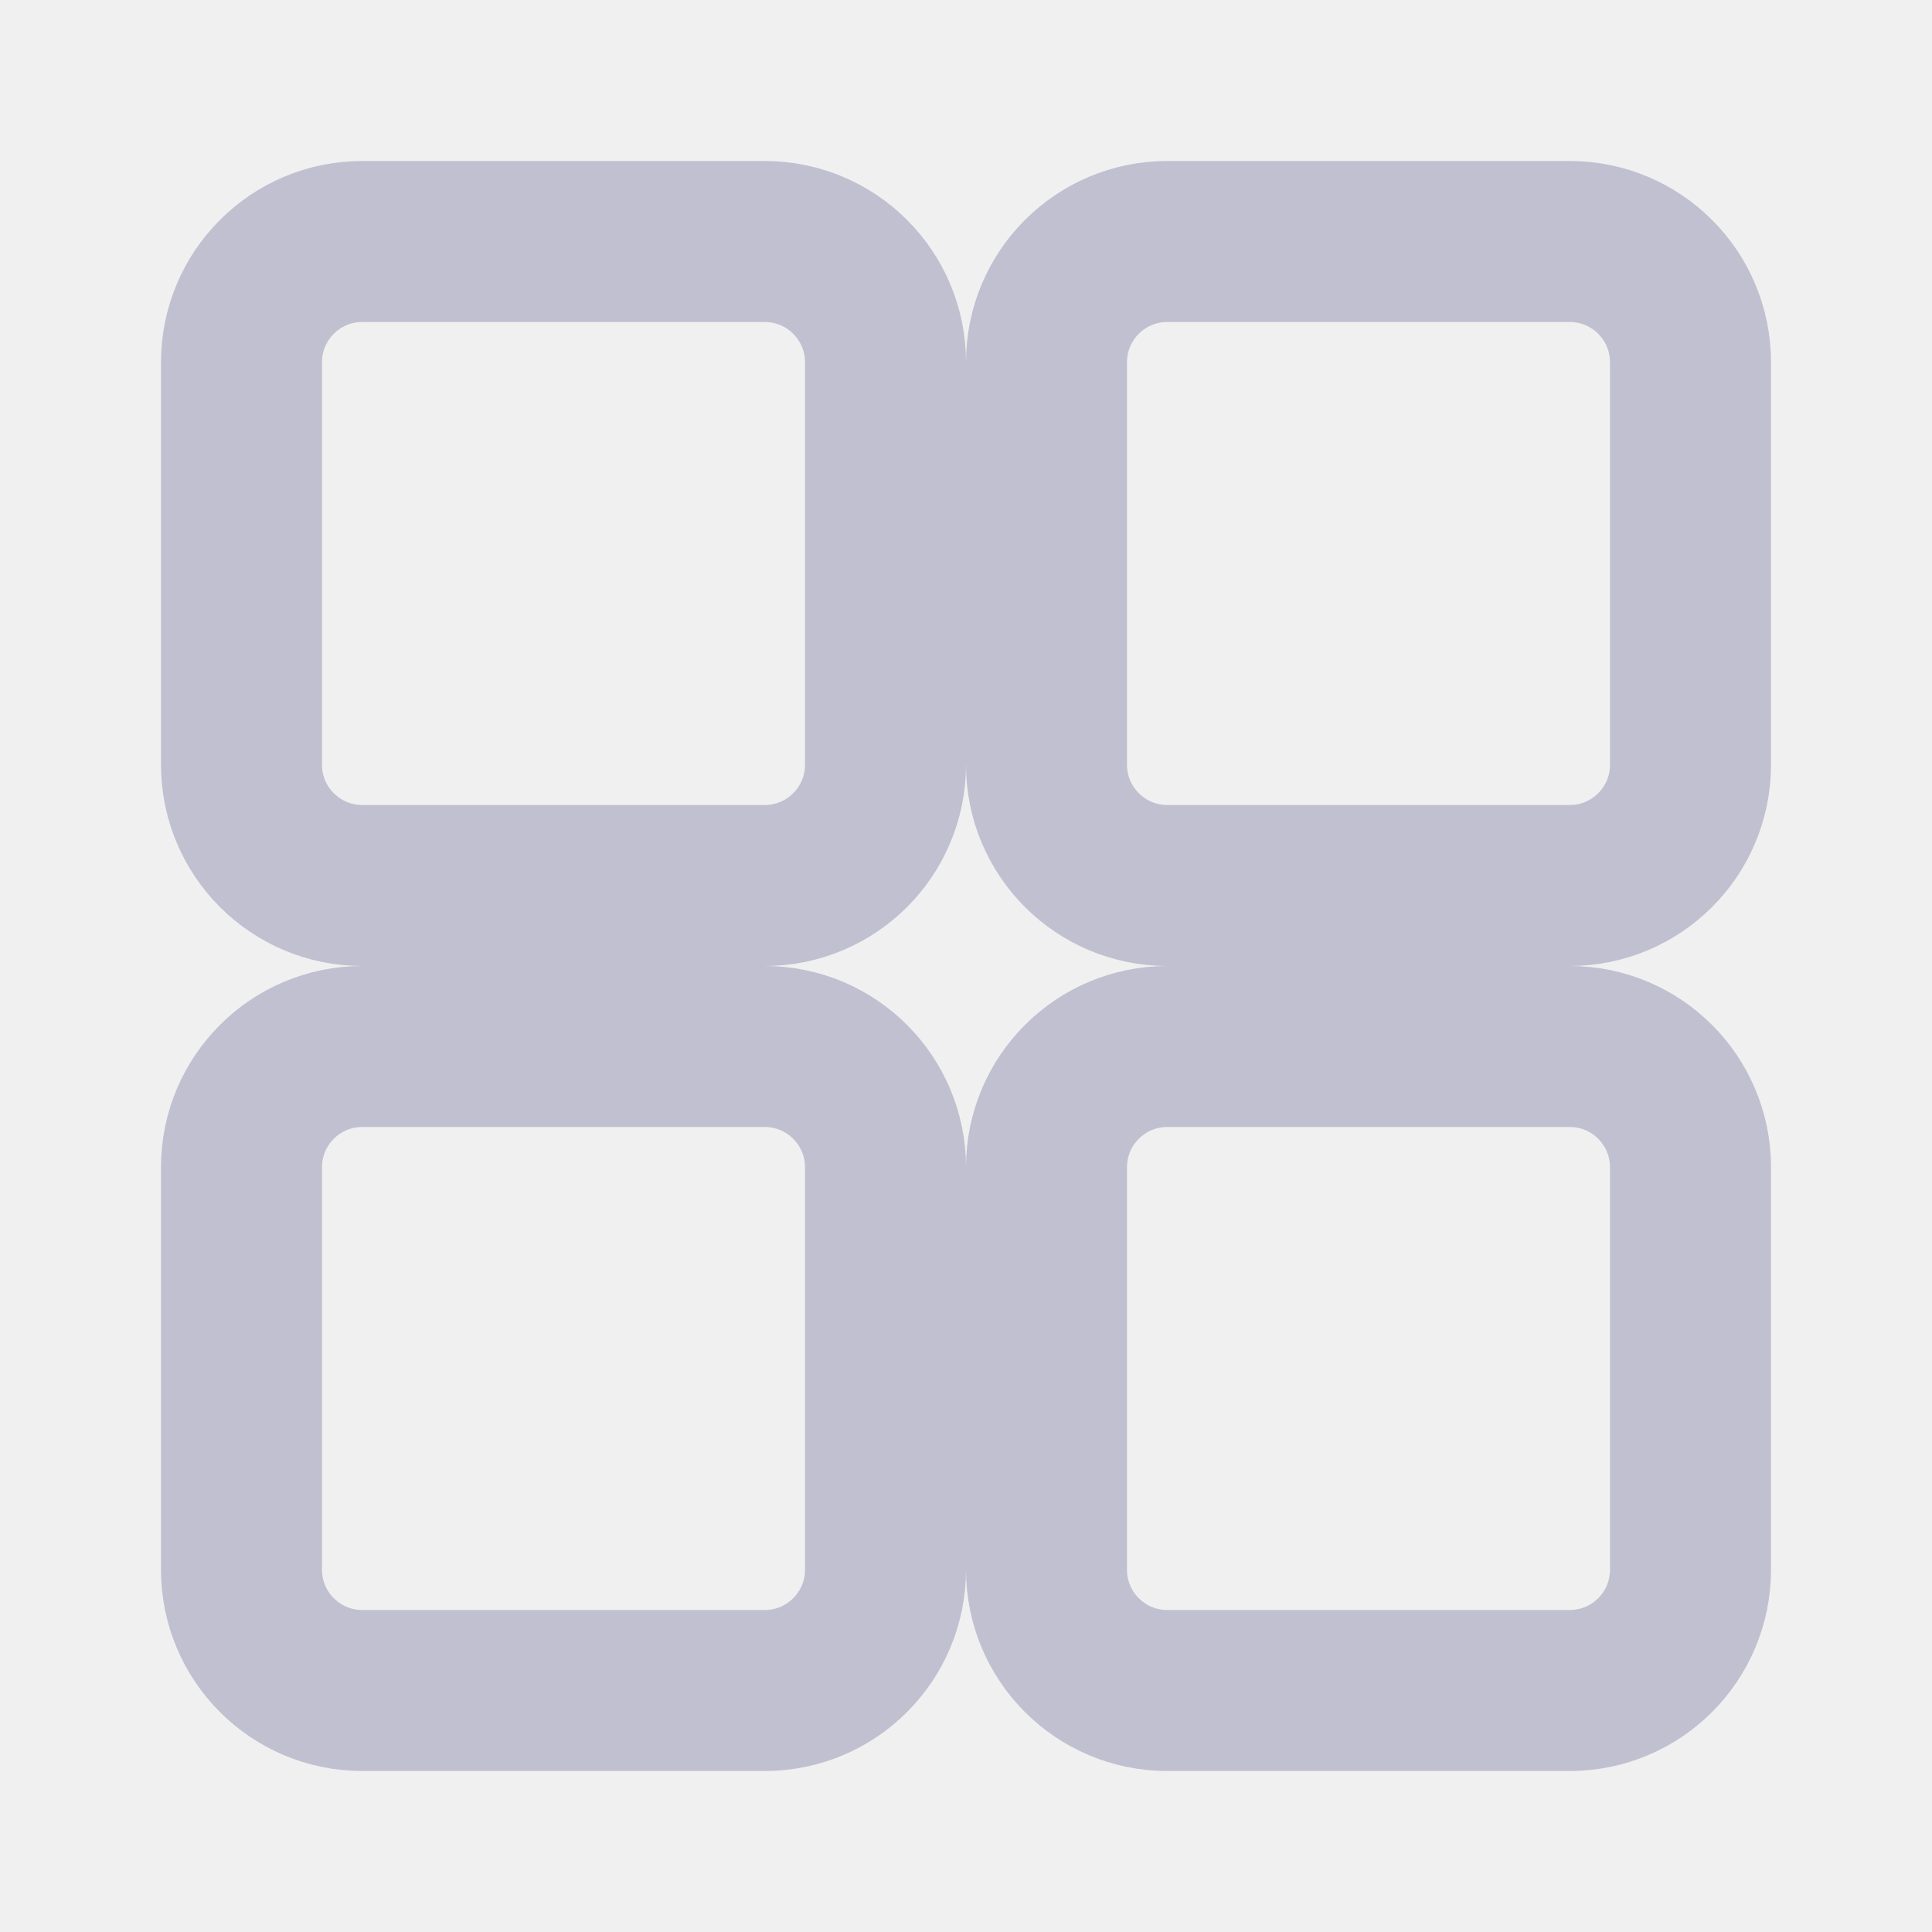
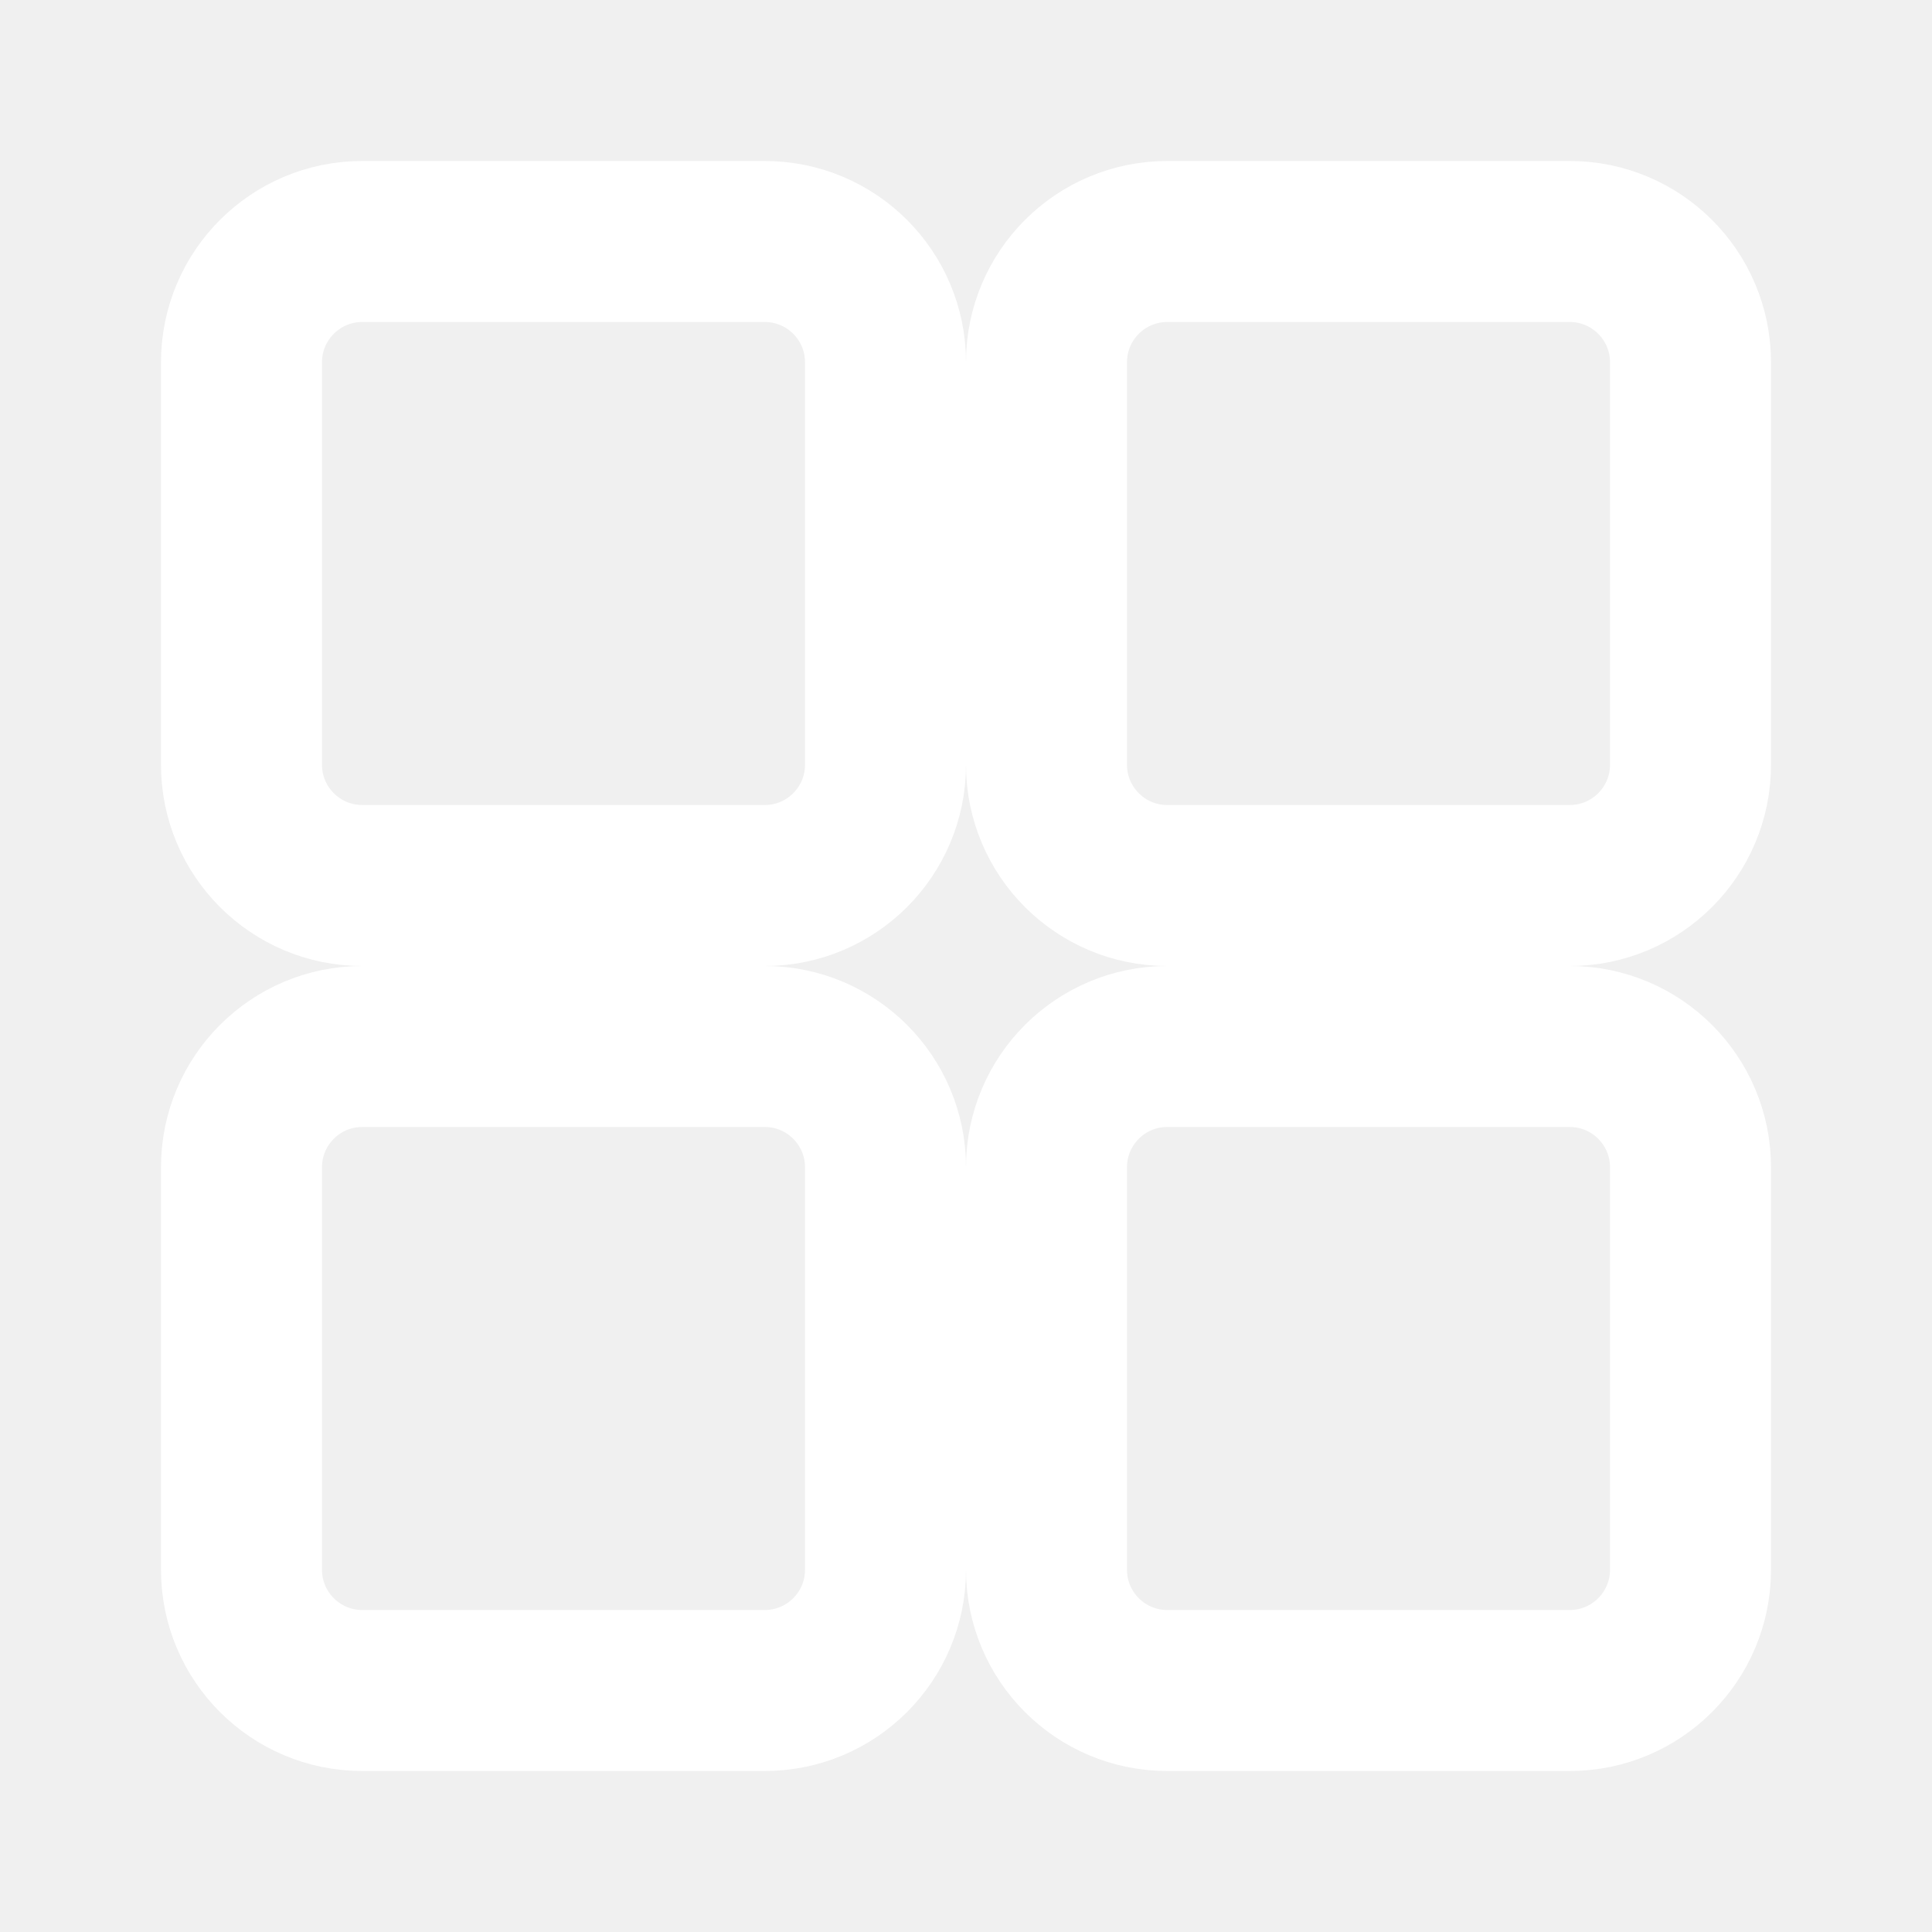
- <svg xmlns="http://www.w3.org/2000/svg" viewBox="0 0 24 24" fill="none" stroke="#C0C0D0" stroke-width="2" stroke-linecap="round" stroke-linejoin="round">
+ <svg xmlns="http://www.w3.org/2000/svg" viewBox="0 0 24 24" fill="none" stroke="#FFFFFF" stroke-width="2" stroke-linecap="round" stroke-linejoin="round">
  <rect x="3" y="3" width="8" height="8" rx="1.5" />
  <rect x="13" y="3" width="8" height="8" rx="1.5" />
  <rect x="3" y="13" width="8" height="8" rx="1.5" />
  <rect x="13" y="13" width="8" height="8" rx="1.5" />
</svg>
